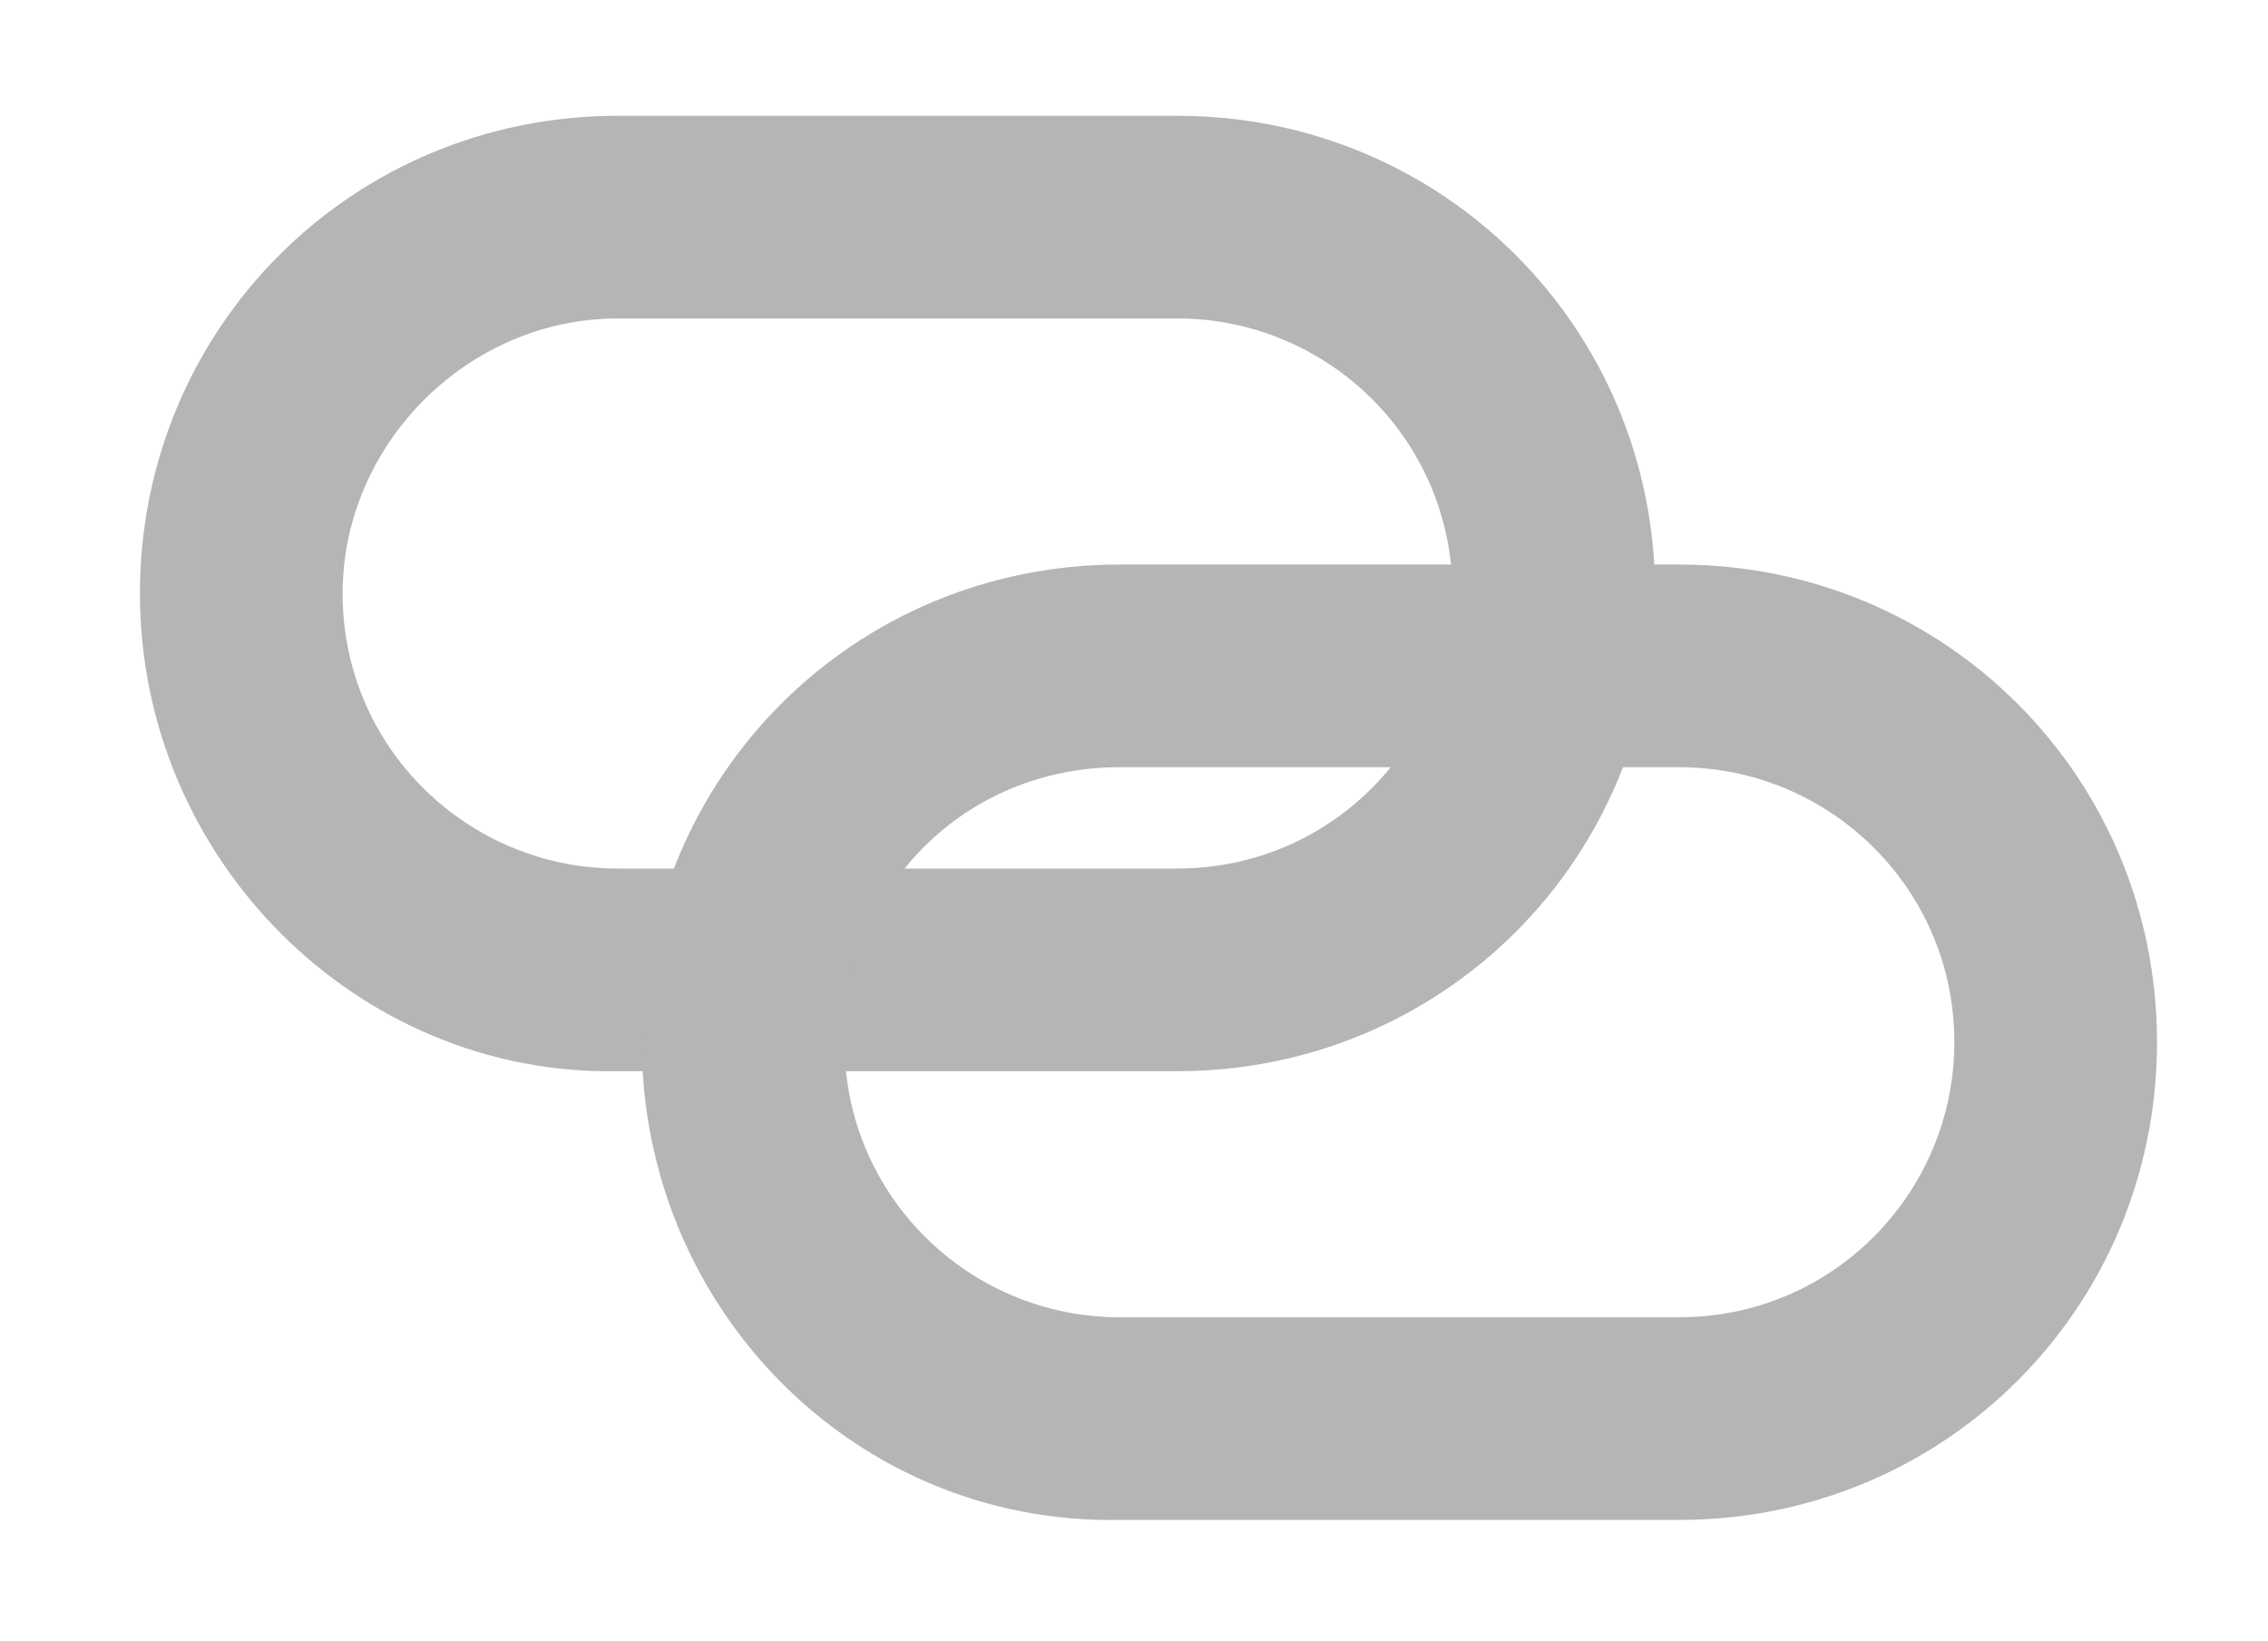
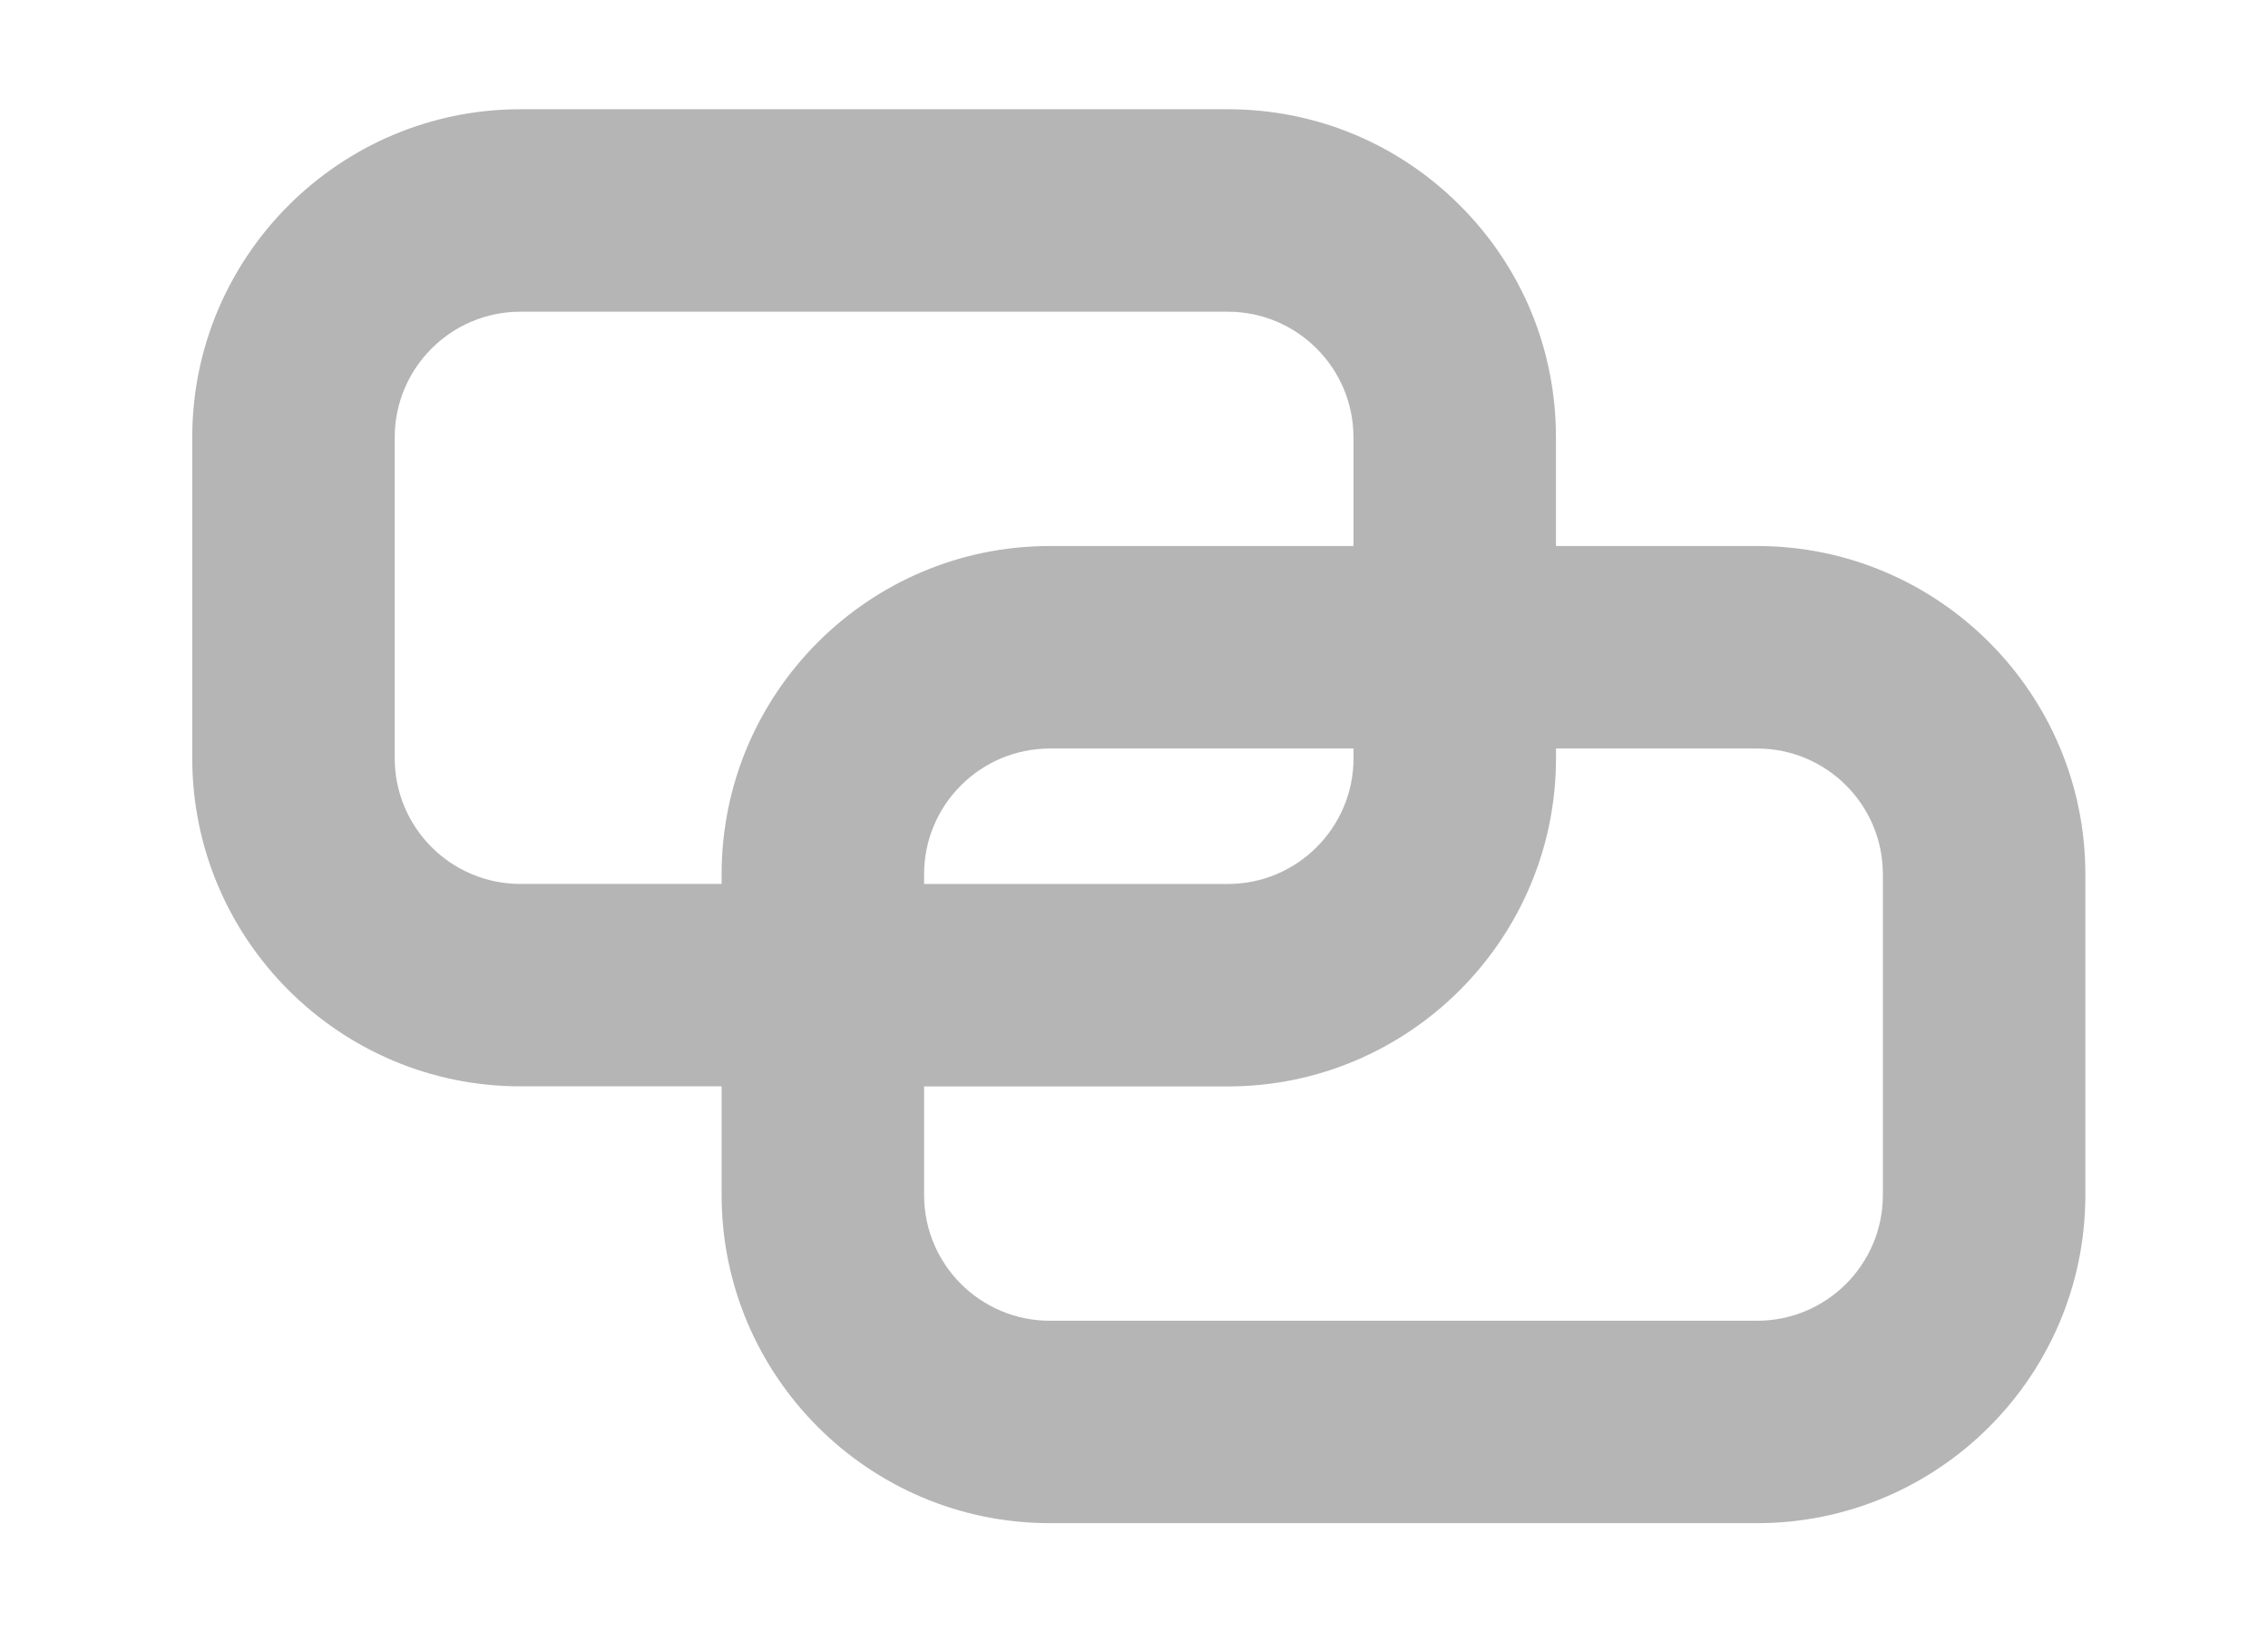
- <svg xmlns="http://www.w3.org/2000/svg" version="1.1" id="Layer_1" x="0px" y="0px" viewBox="0 0 47 34" style="enable-background:new 0 0 47 34;" xml:space="preserve">
-   <style type="text/css">
- 	.st0{fill:#B5B5B5;}
- </style>
-   <g id="Page-1">
-     <g id="pair-icons-link-color">
-       <path id="Rectangle-13-Copy-4" class="st0" d="M7.1,12.3c0,3.2,2.6,5.7,5.7,5.7h11.6c3.2,0,5.7-2.6,5.7-5.7c0-3.2-2.6-5.7-5.7-5.7    H12.8C9.7,6.6,7.1,9.2,7.1,12.3z M2.9,12.3c0-5.5,4.4-9.9,9.9-9.9h11.6c5.5,0,9.9,4.4,9.9,9.9c0,5.5-4.4,9.9-9.9,9.9H12.8    C7.4,22.3,2.9,17.8,2.9,12.3z" />
-       <path id="Rectangle-13-Copy-5" class="st0" d="M17.5,21.6c0,3.2,2.6,5.7,5.7,5.7h11.6c3.2,0,5.7-2.6,5.7-5.7    c0-3.2-2.6-5.7-5.7-5.7H23.2C20,15.9,17.5,18.4,17.5,21.6z M13.3,21.6c0-5.5,4.4-9.9,9.9-9.9h11.6c5.5,0,9.9,4.4,9.9,9.9    c0,5.5-4.4,9.9-9.9,9.9H23.2C17.7,31.6,13.3,27.1,13.3,21.6z" />
-     </g>
-   </g>
+ <svg xmlns="http://www.w3.org/2000/svg" id="Layer_1" x="0px" y="0px" width="47px" height="34px" viewBox="0 0 47 34">
+   <path d="M36.414,11.316h-4.17V9.065c0.001-1.817-0.706-3.525-1.991-4.809c-1.284-1.284-2.992-1.992-4.809-1.992  h-14.66c-3.749,0-6.8,3.051-6.8,6.8v6.65c0,3.749,3.051,6.8,6.8,6.8h4.17v2.253c0,3.749,3.051,6.8,6.801,6.8h14.659  c3.75,0,6.801-3.051,6.801-6.8v-6.649C43.215,14.367,40.164,11.316,36.414,11.316z M19.15,22.516h6.295c3.749,0,6.8-3.051,6.8-6.801  v-0.202h4.17c1.437,0,2.604,1.168,2.604,2.605v6.65c0,1.437-1.168,2.604-2.604,2.604H21.755c-1.437,0-2.605-1.168-2.605-2.604  V22.516z M21.755,15.513h6.294v0.202c0,1.437-1.167,2.605-2.603,2.605H19.15v-0.202C19.15,16.681,20.319,15.513,21.755,15.513z   M21.755,11.316c-3.75,0-6.801,3.051-6.801,6.801v0.202h-4.17c-1.437,0-2.604-1.168-2.604-2.605v-6.65  c0-1.436,1.168-2.604,2.604-2.604h14.66c1.437,0,2.604,1.168,2.604,2.604v2.252H21.755z" style="fill: rgb(181, 181, 181);" />
</svg>
